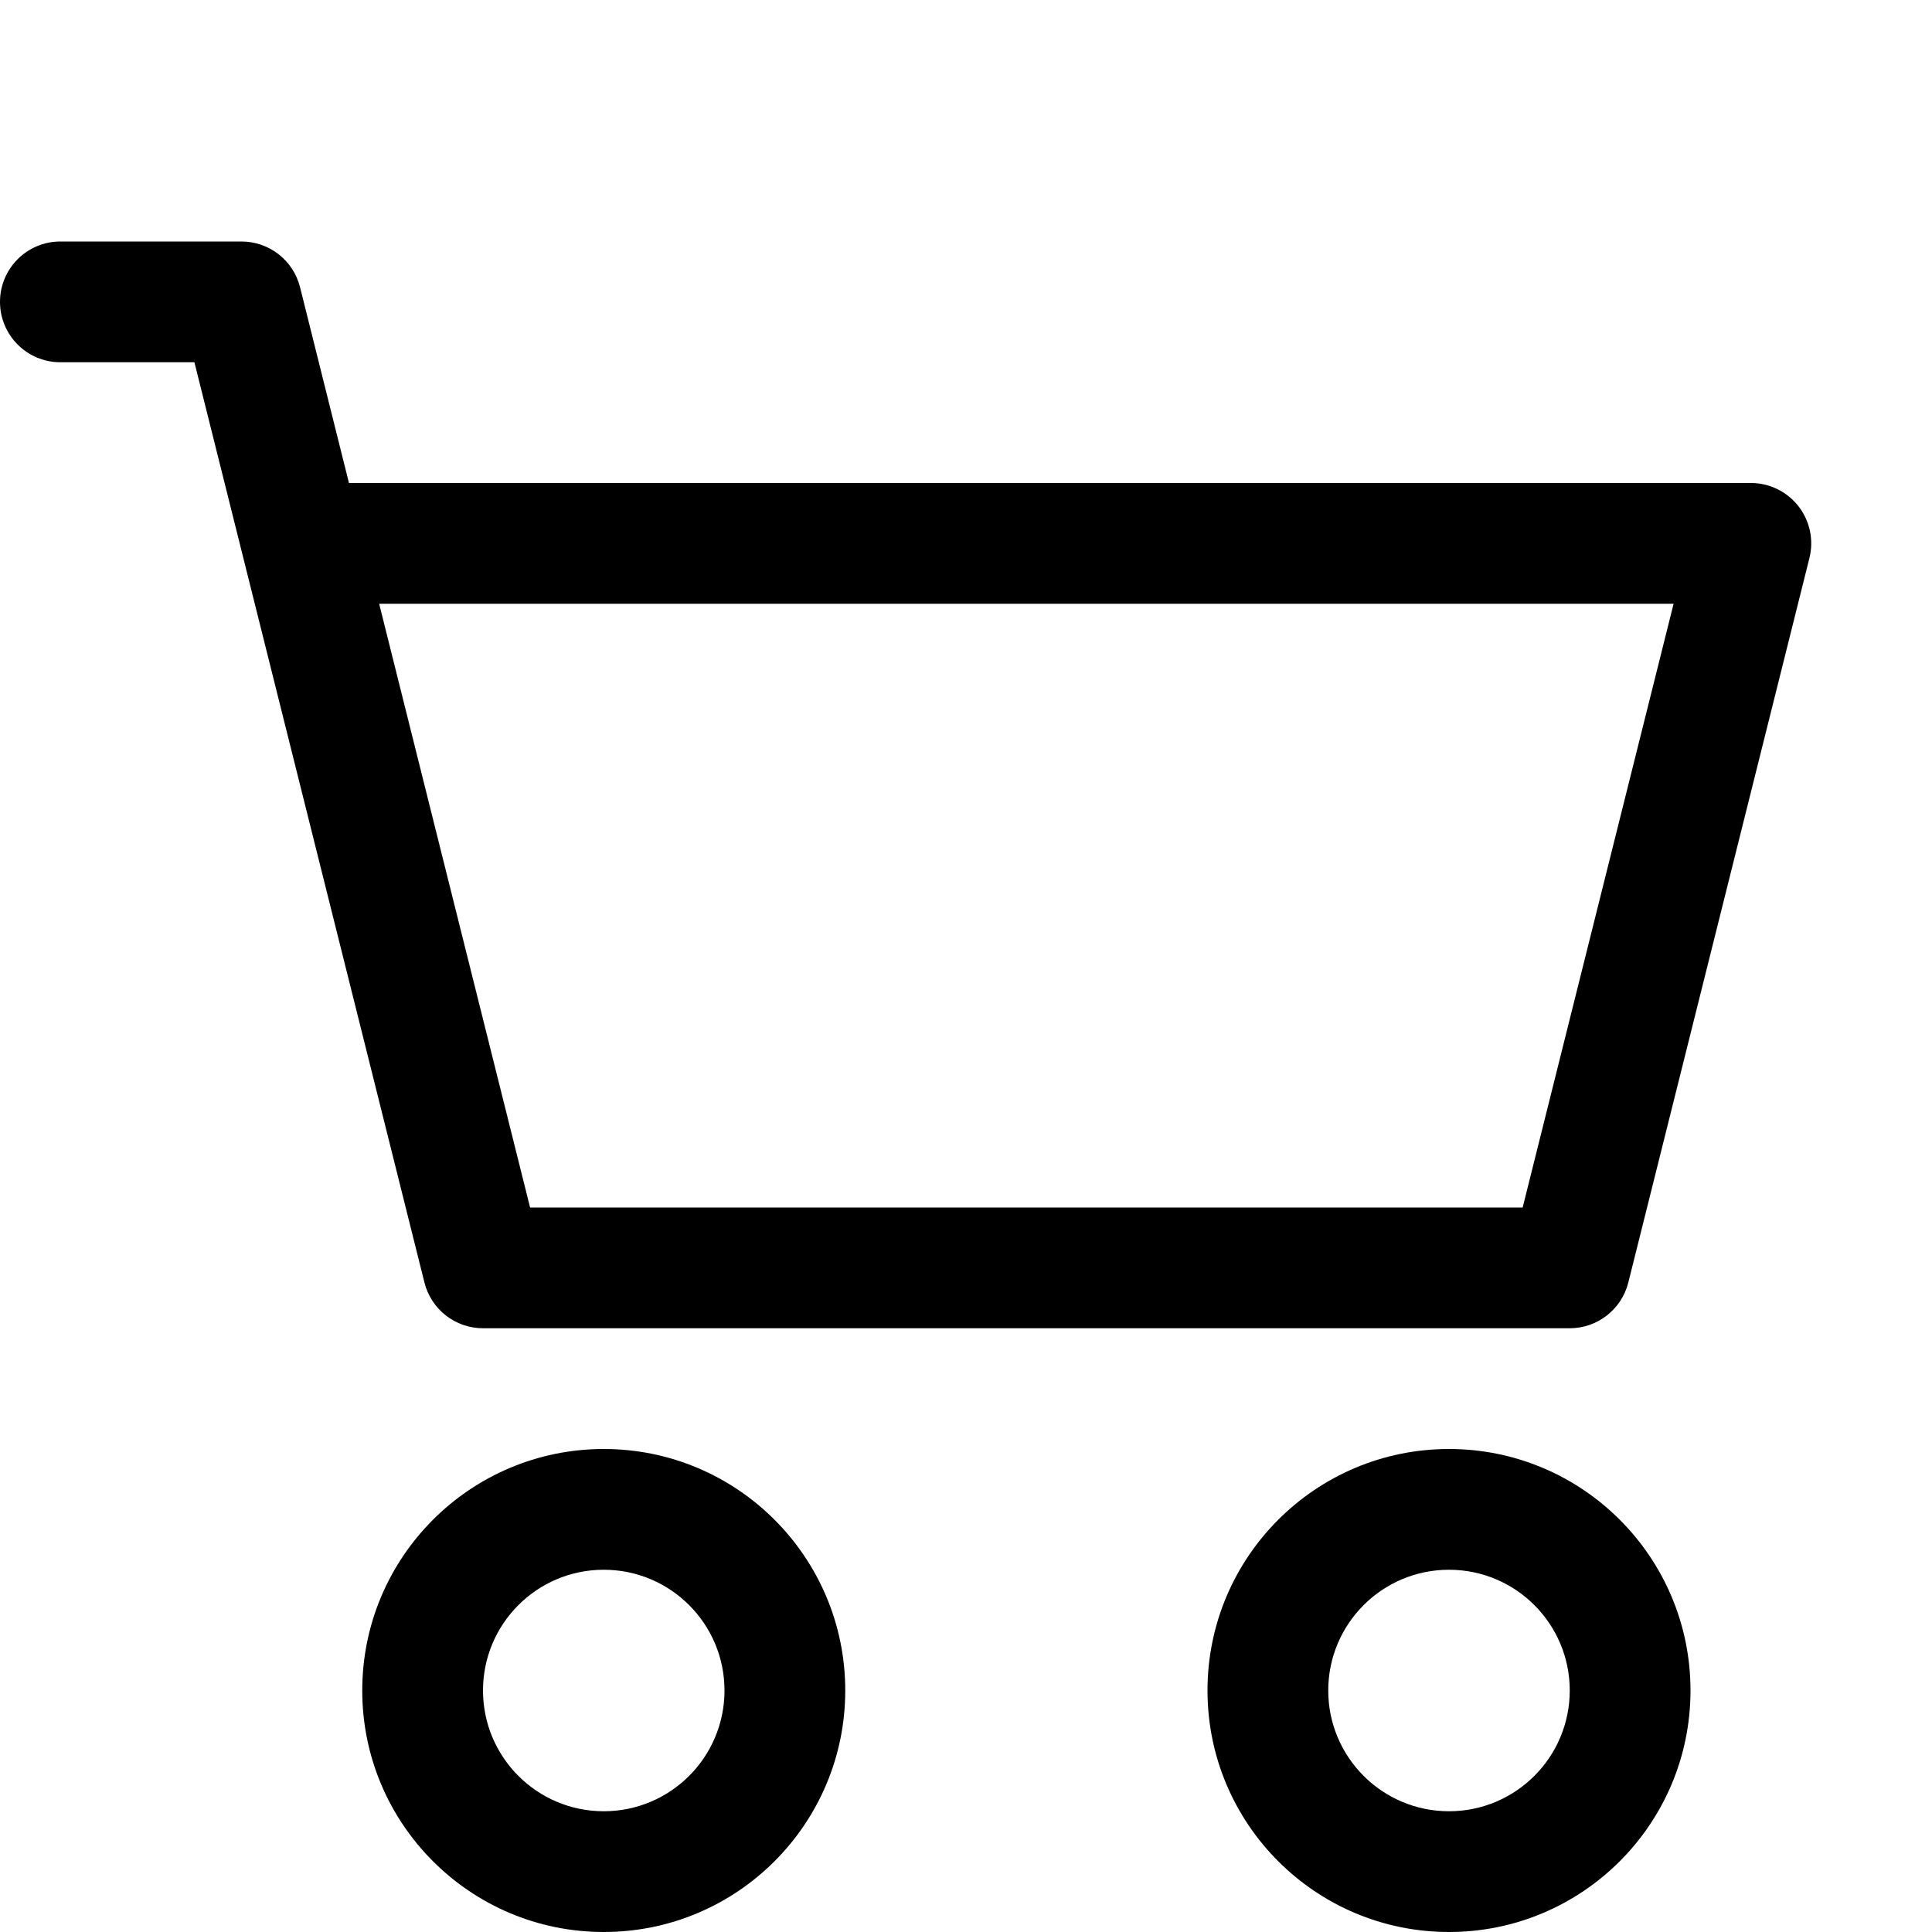
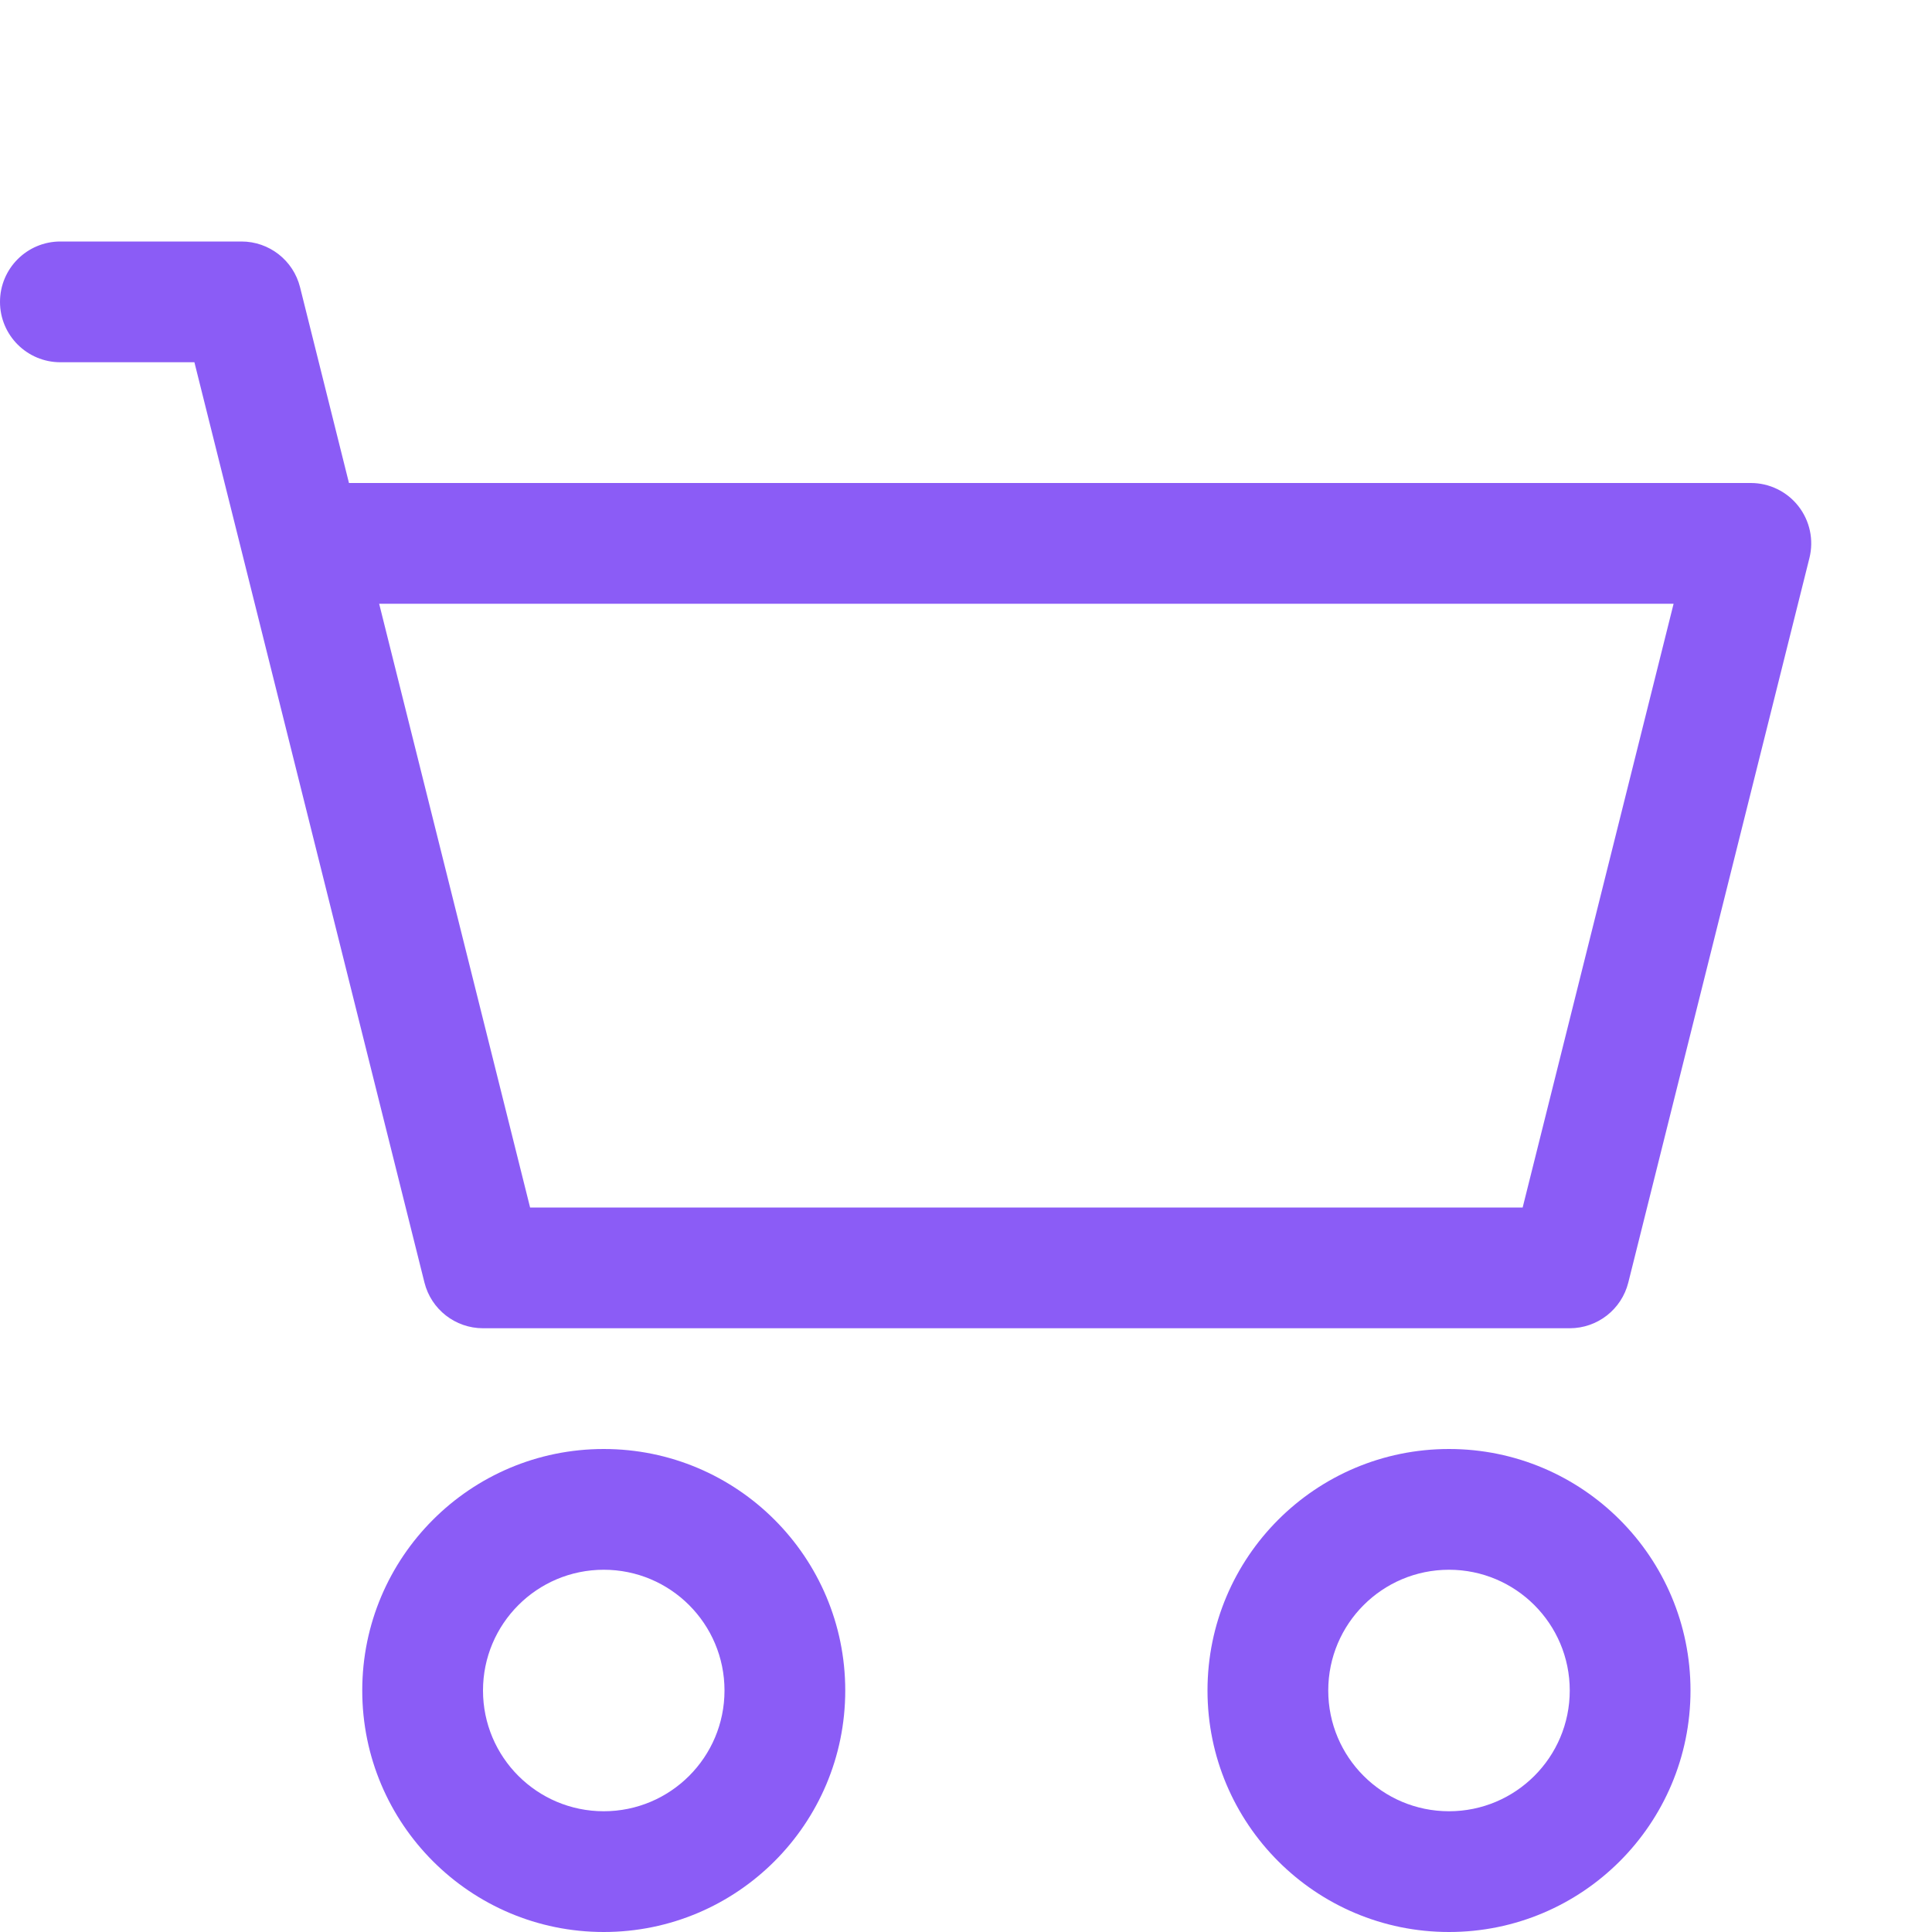
- <svg xmlns="http://www.w3.org/2000/svg" width="16" height="16" fill="currentColor" class="bi bi-cart2" viewBox="0 0 16 16">
+ <svg xmlns="http://www.w3.org/2000/svg" width="16" height="16" fill="#8B5CF6" class="bi bi-cart2" viewBox="0 0 16 16">
  <path d="M0 2.5A.5.5 0 0 1 .5 2H2a.5.5 0 0 1 .485.379L2.89 4H14.5a.5.5 0 0 1 .485.621l-1.5 6A.5.5 0 0 1 13 11H4a.5.5 0 0 1-.485-.379L1.61 3H.5a.5.5 0 0 1-.5-.5M3.14 5l1.25 5h8.22l1.25-5zM5 13a1 1 0 1 0 0 2 1 1 0 0 0 0-2m-2 1a2 2 0 1 1 4 0 2 2 0 0 1-4 0m9-1a1 1 0 1 0 0 2 1 1 0 0 0 0-2m-2 1a2 2 0 1 1 4 0 2 2 0 0 1-4 0" />
</svg>
